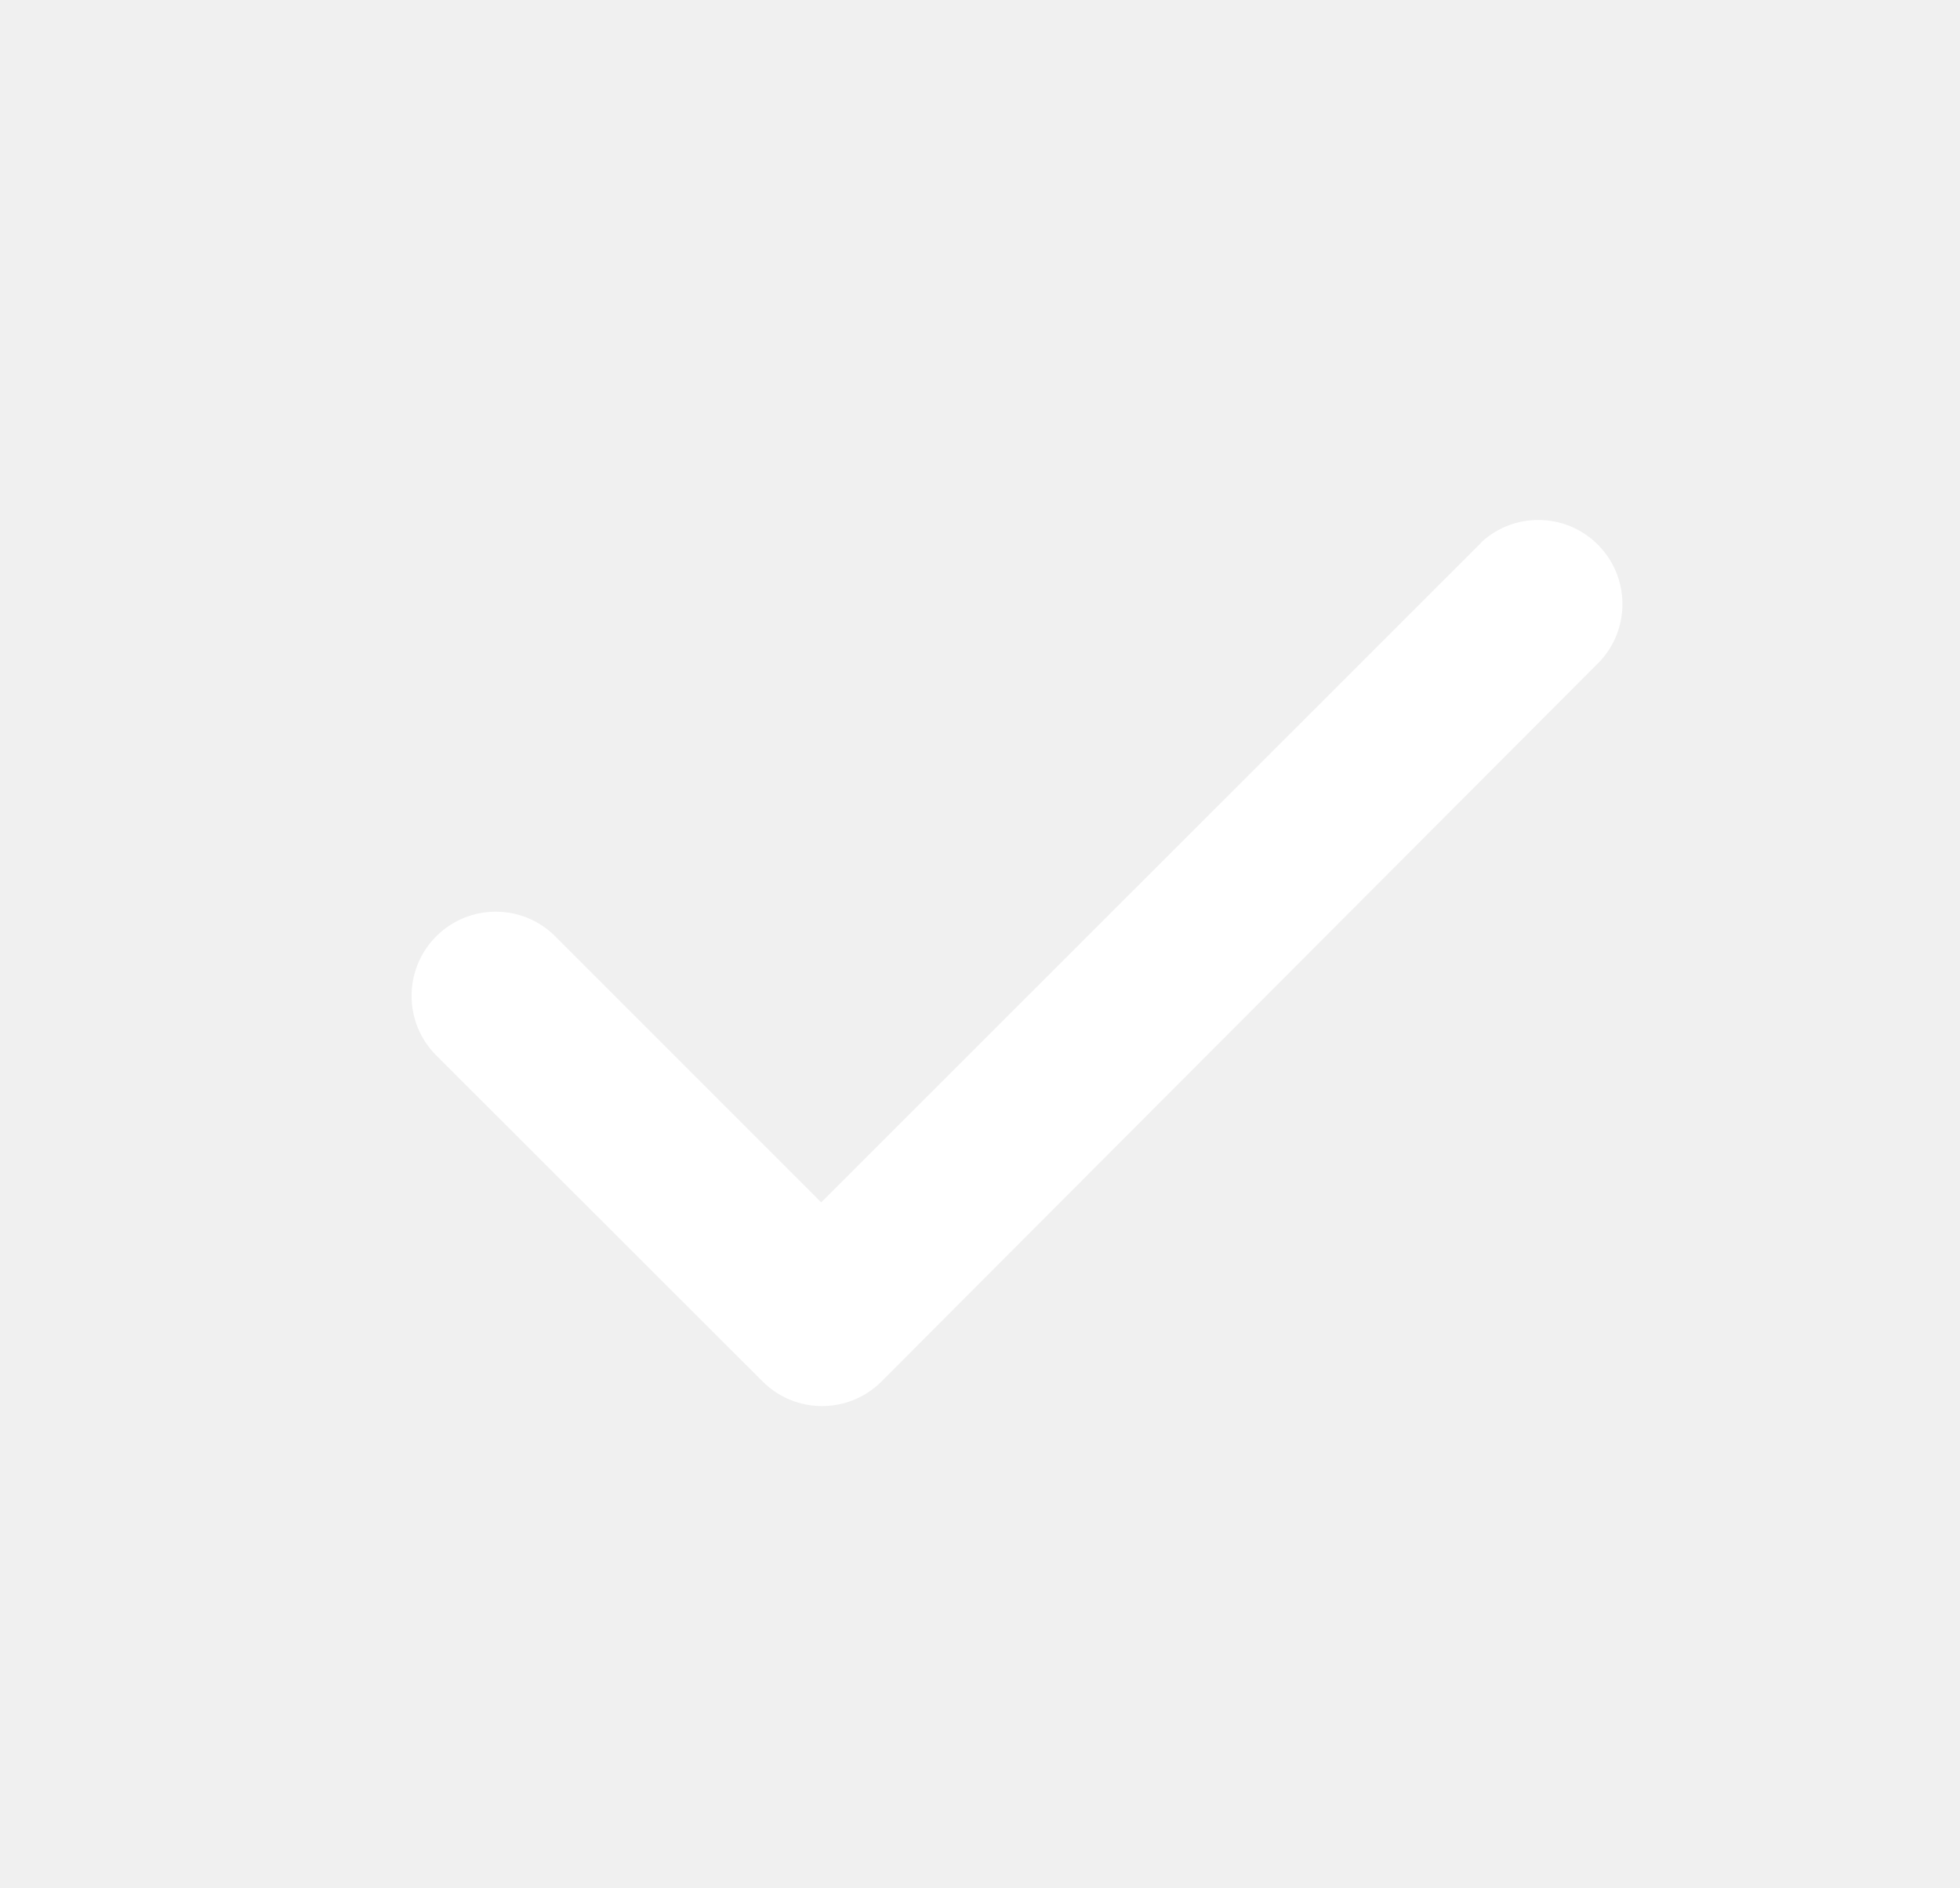
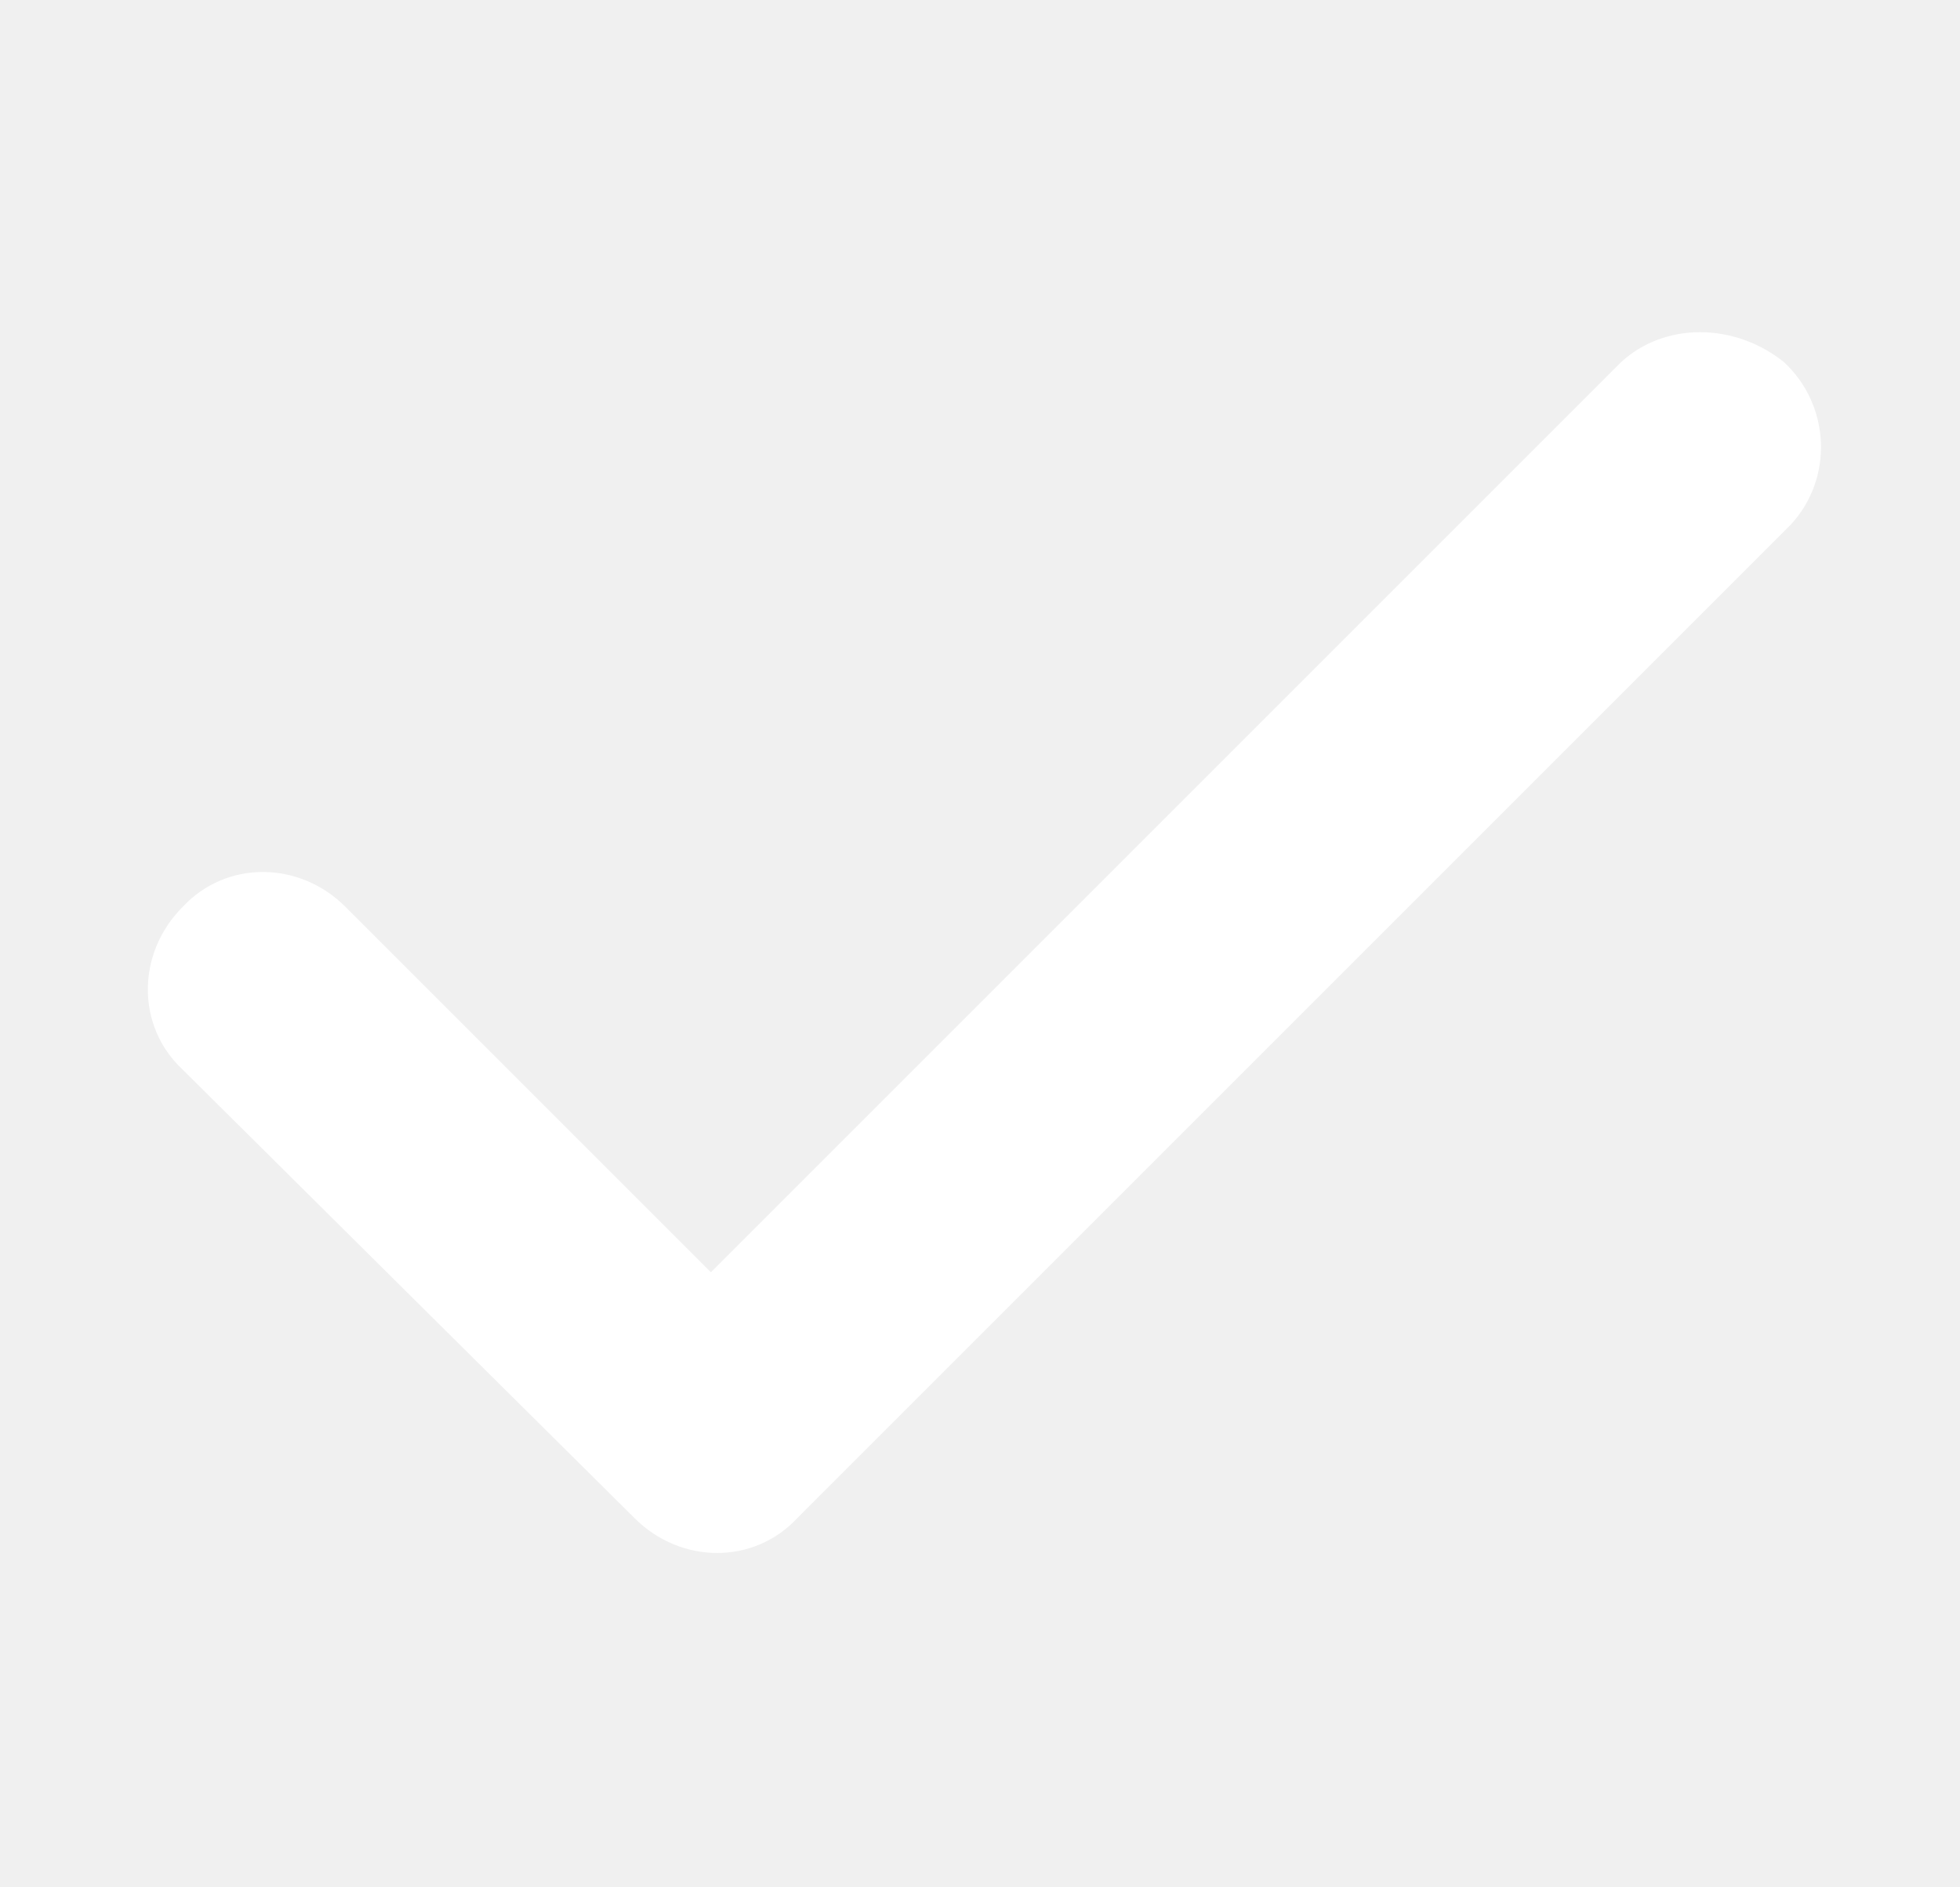
- <svg xmlns="http://www.w3.org/2000/svg" id="Calque_1" data-name="Calque 1" viewBox="0 0 58.95 56.77">
-   <defs>
-     <style>.cls-1{fill:#fff;}</style>
-   </defs>
-   <path id="Tracé_6" data-name="Tracé 6" class="cls-1" d="M44.56,16.31,24.7,36.16l-8-8a2.53,2.53,0,0,0-3.58,3.58l9.82,9.81a2.53,2.53,0,0,0,3.57,0h0L48.13,19.88a2.53,2.53,0,0,0-3.58-3.57" />
+ <svg xmlns="http://www.w3.org/2000/svg" version="1.1" id="Calque_1" x="0px" y="0px" viewBox="0 0 59 56.8" style="enable-background:new 0 0 59 56.8;" xml:space="preserve">
+   <style type="text/css">
+ 	.st0{fill:#FFFFFF;}
+ </style>
+   <path id="Tracé_6" class="st0" d="M48.8,10.9L21.4,38.3l-11-11c-1.4-1.4-3.6-1.4-4.9,0c-1.4,1.4-1.4,3.6,0,4.9l13.6,13.5  c1.4,1.4,3.6,1.4,4.9,0l0,0l29.9-29.9c1.3-1.4,1.2-3.6-0.2-4.9C52.2,9.7,50.1,9.7,48.8,10.9" />
</svg>
